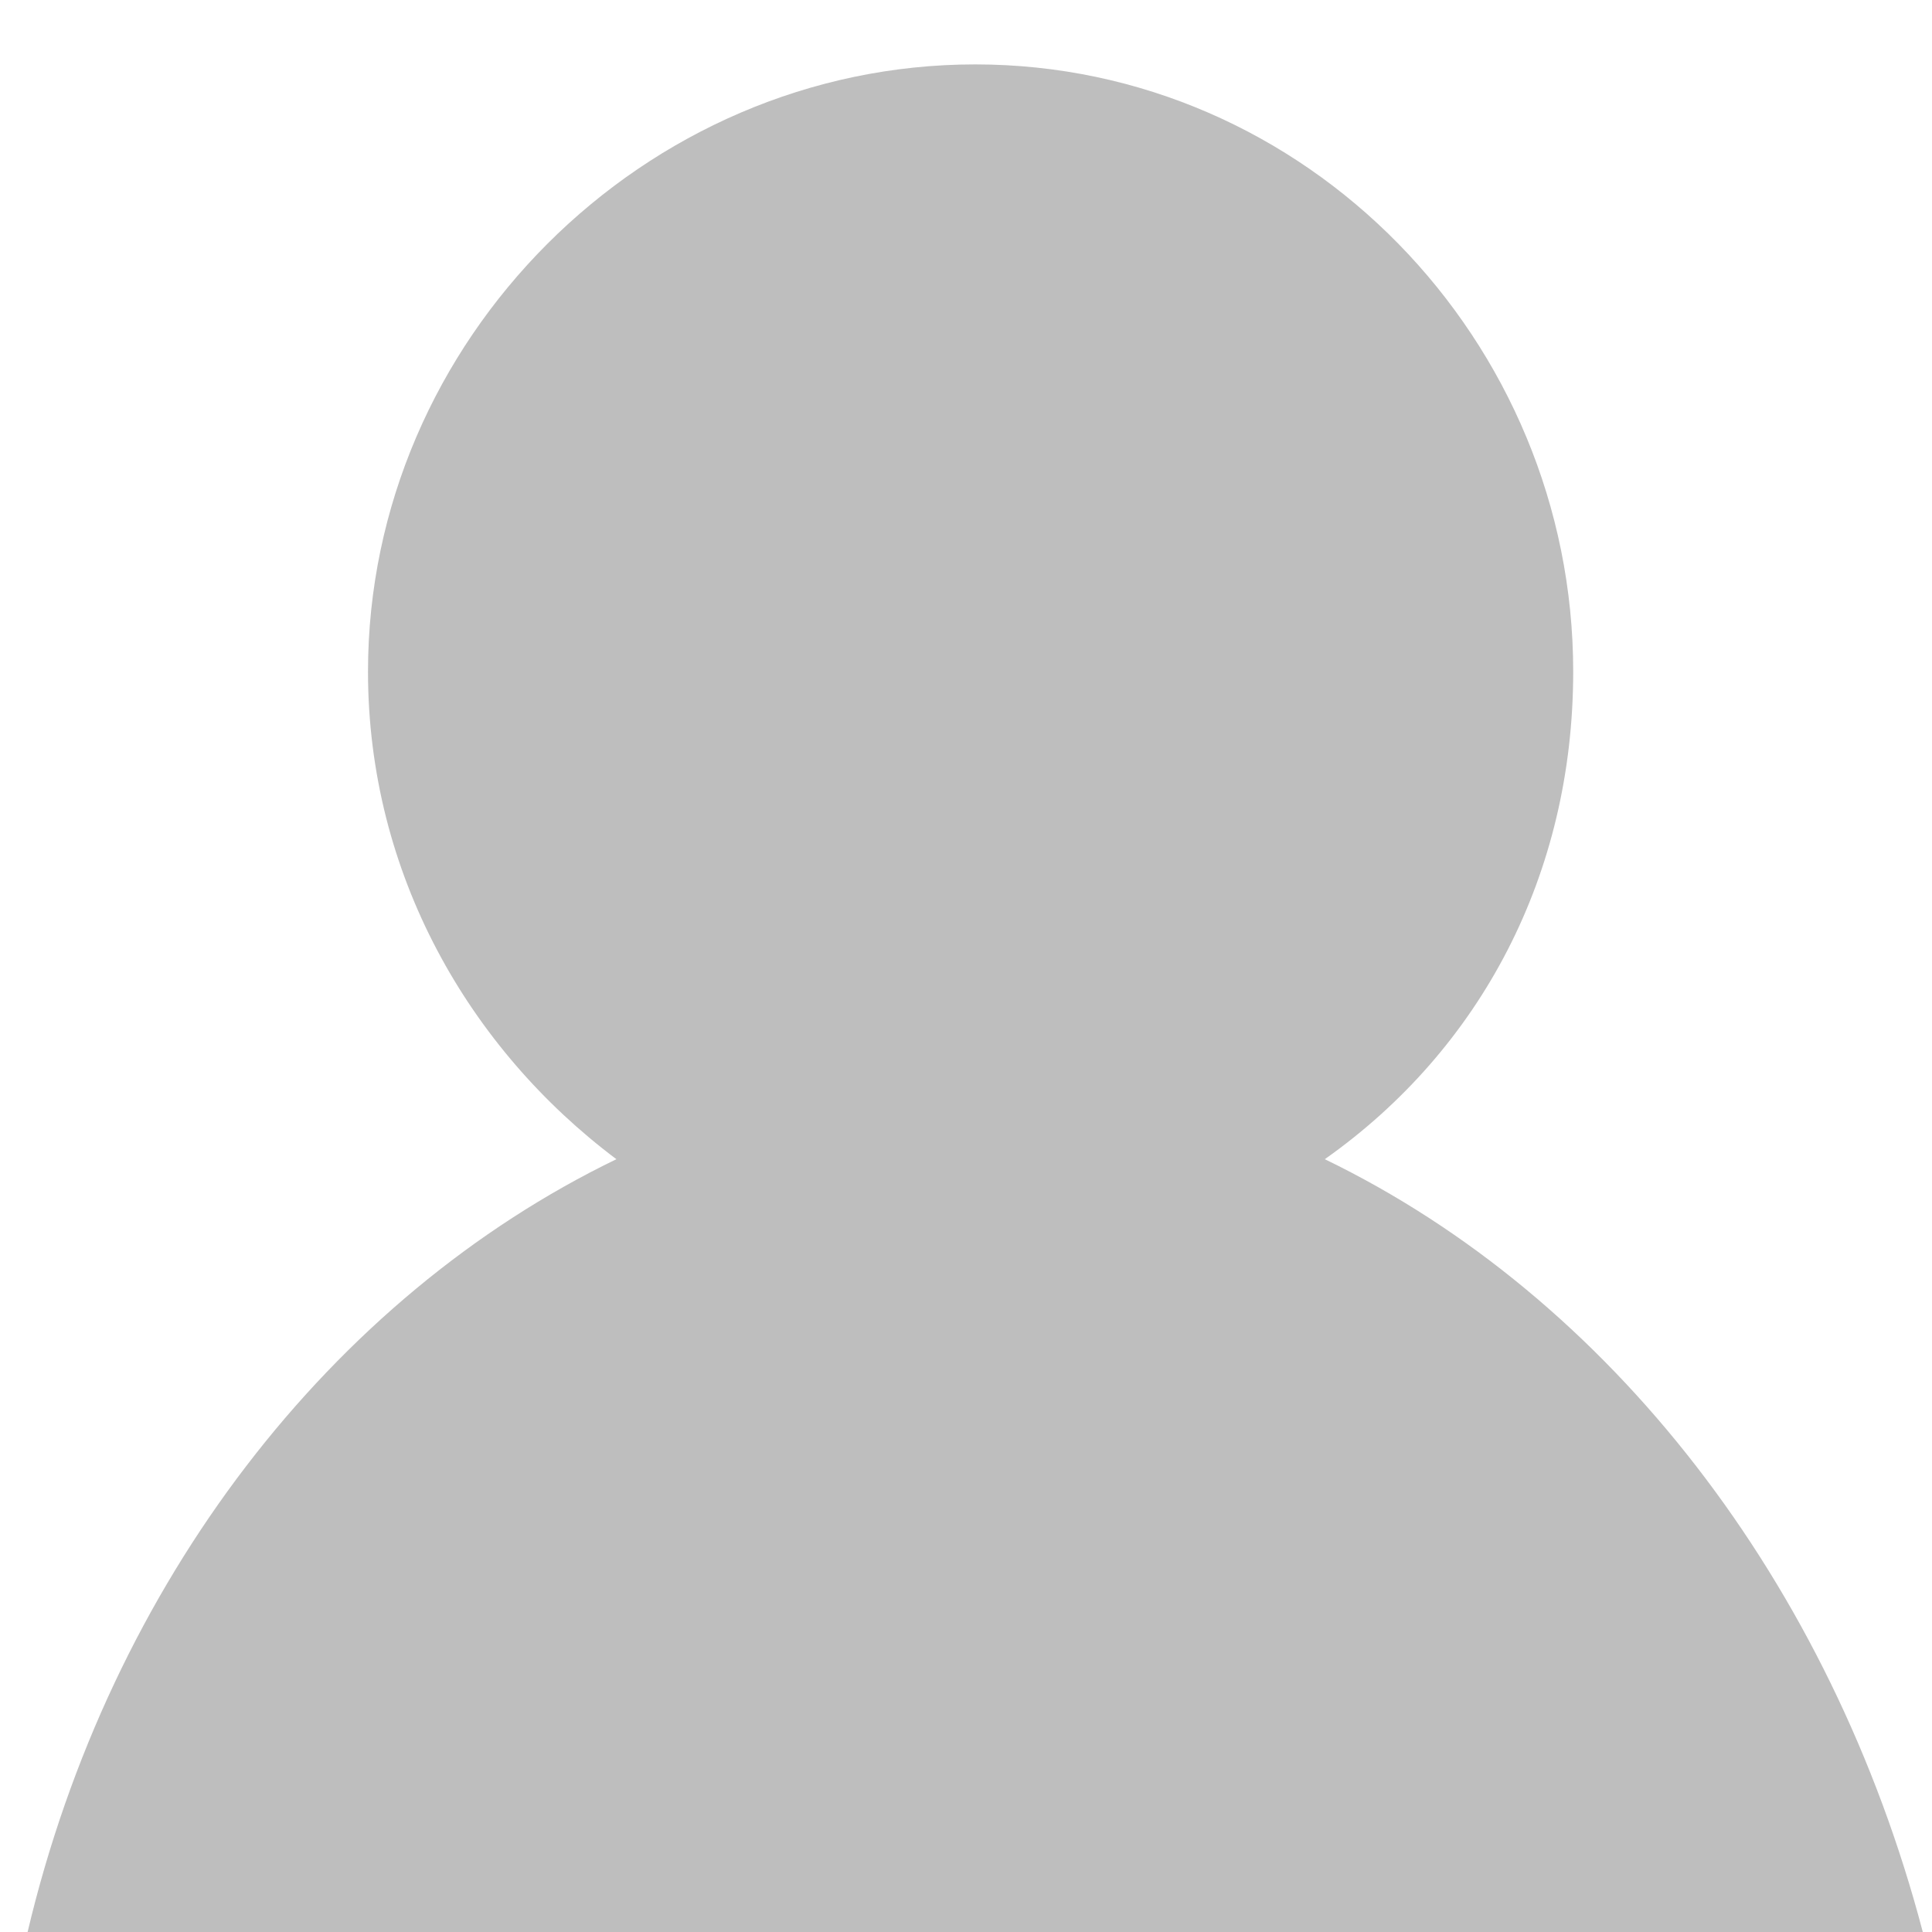
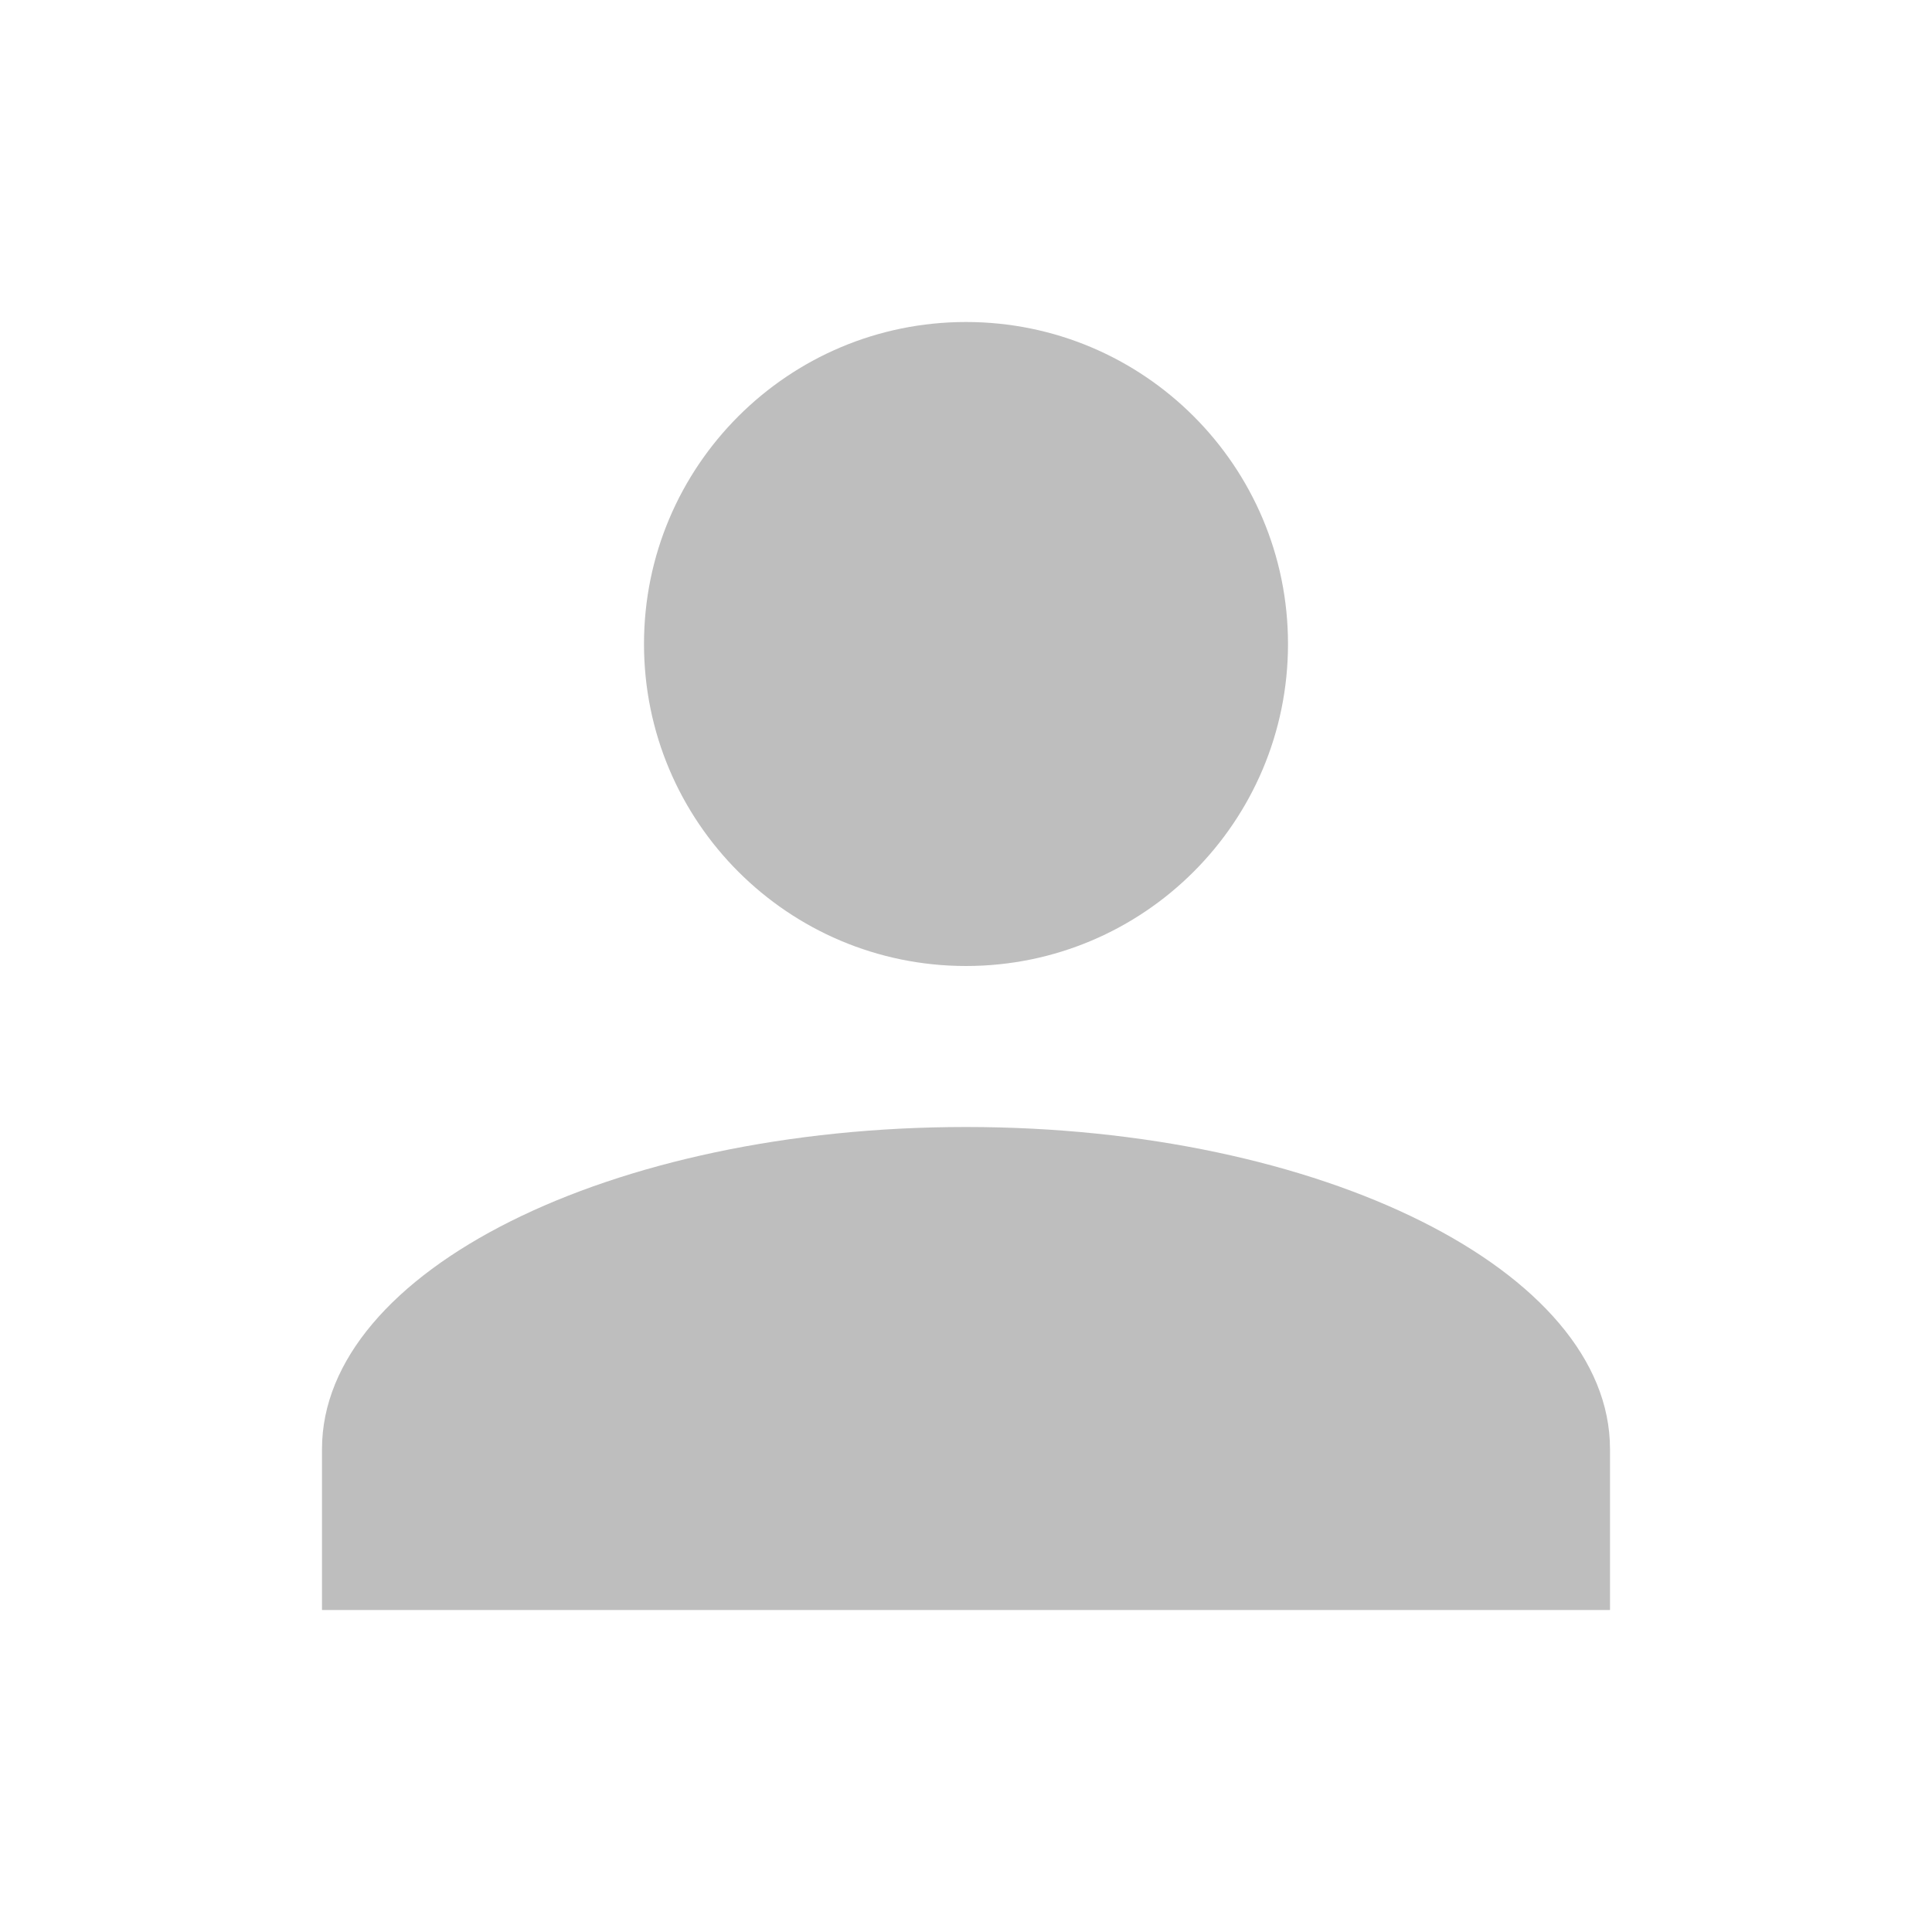
- <svg xmlns="http://www.w3.org/2000/svg" width="21" height="21" viewBox="0 0 21 21">
-   <g fill="none">
-     <g fill="#BEBEBE">
-       <path d="M0.3 21L20.9 21C19.9 17.2 17.5 14.1 14.4 12.6 16.1 11.4 17.1 9.5 17.1 7.3 17.1 3.7 14.2 0.7 10.6 0.7 7 0.7 4 3.7 4 7.3 4 9.5 5.1 11.4 6.7 12.6 3.6 14.1 1.2 17.2 0.3 21" />
-     </g>
-   </g>
+ <svg xmlns="http://www.w3.org/2000/svg" version="1.1" width="24" height="24" viewBox="0 0 24 24">
+   <path fill="#BEBEBE" d="M12,4A4,4 0 0,1 16,8A4,4 0 0,1 12,12A4,4 0 0,1 8,8A4,4 0 0,1 12,4M12,14C16.42,14 20,15.79 20,18V20H4V18C4,15.79 7.58,14 12,14Z" />
</svg>
